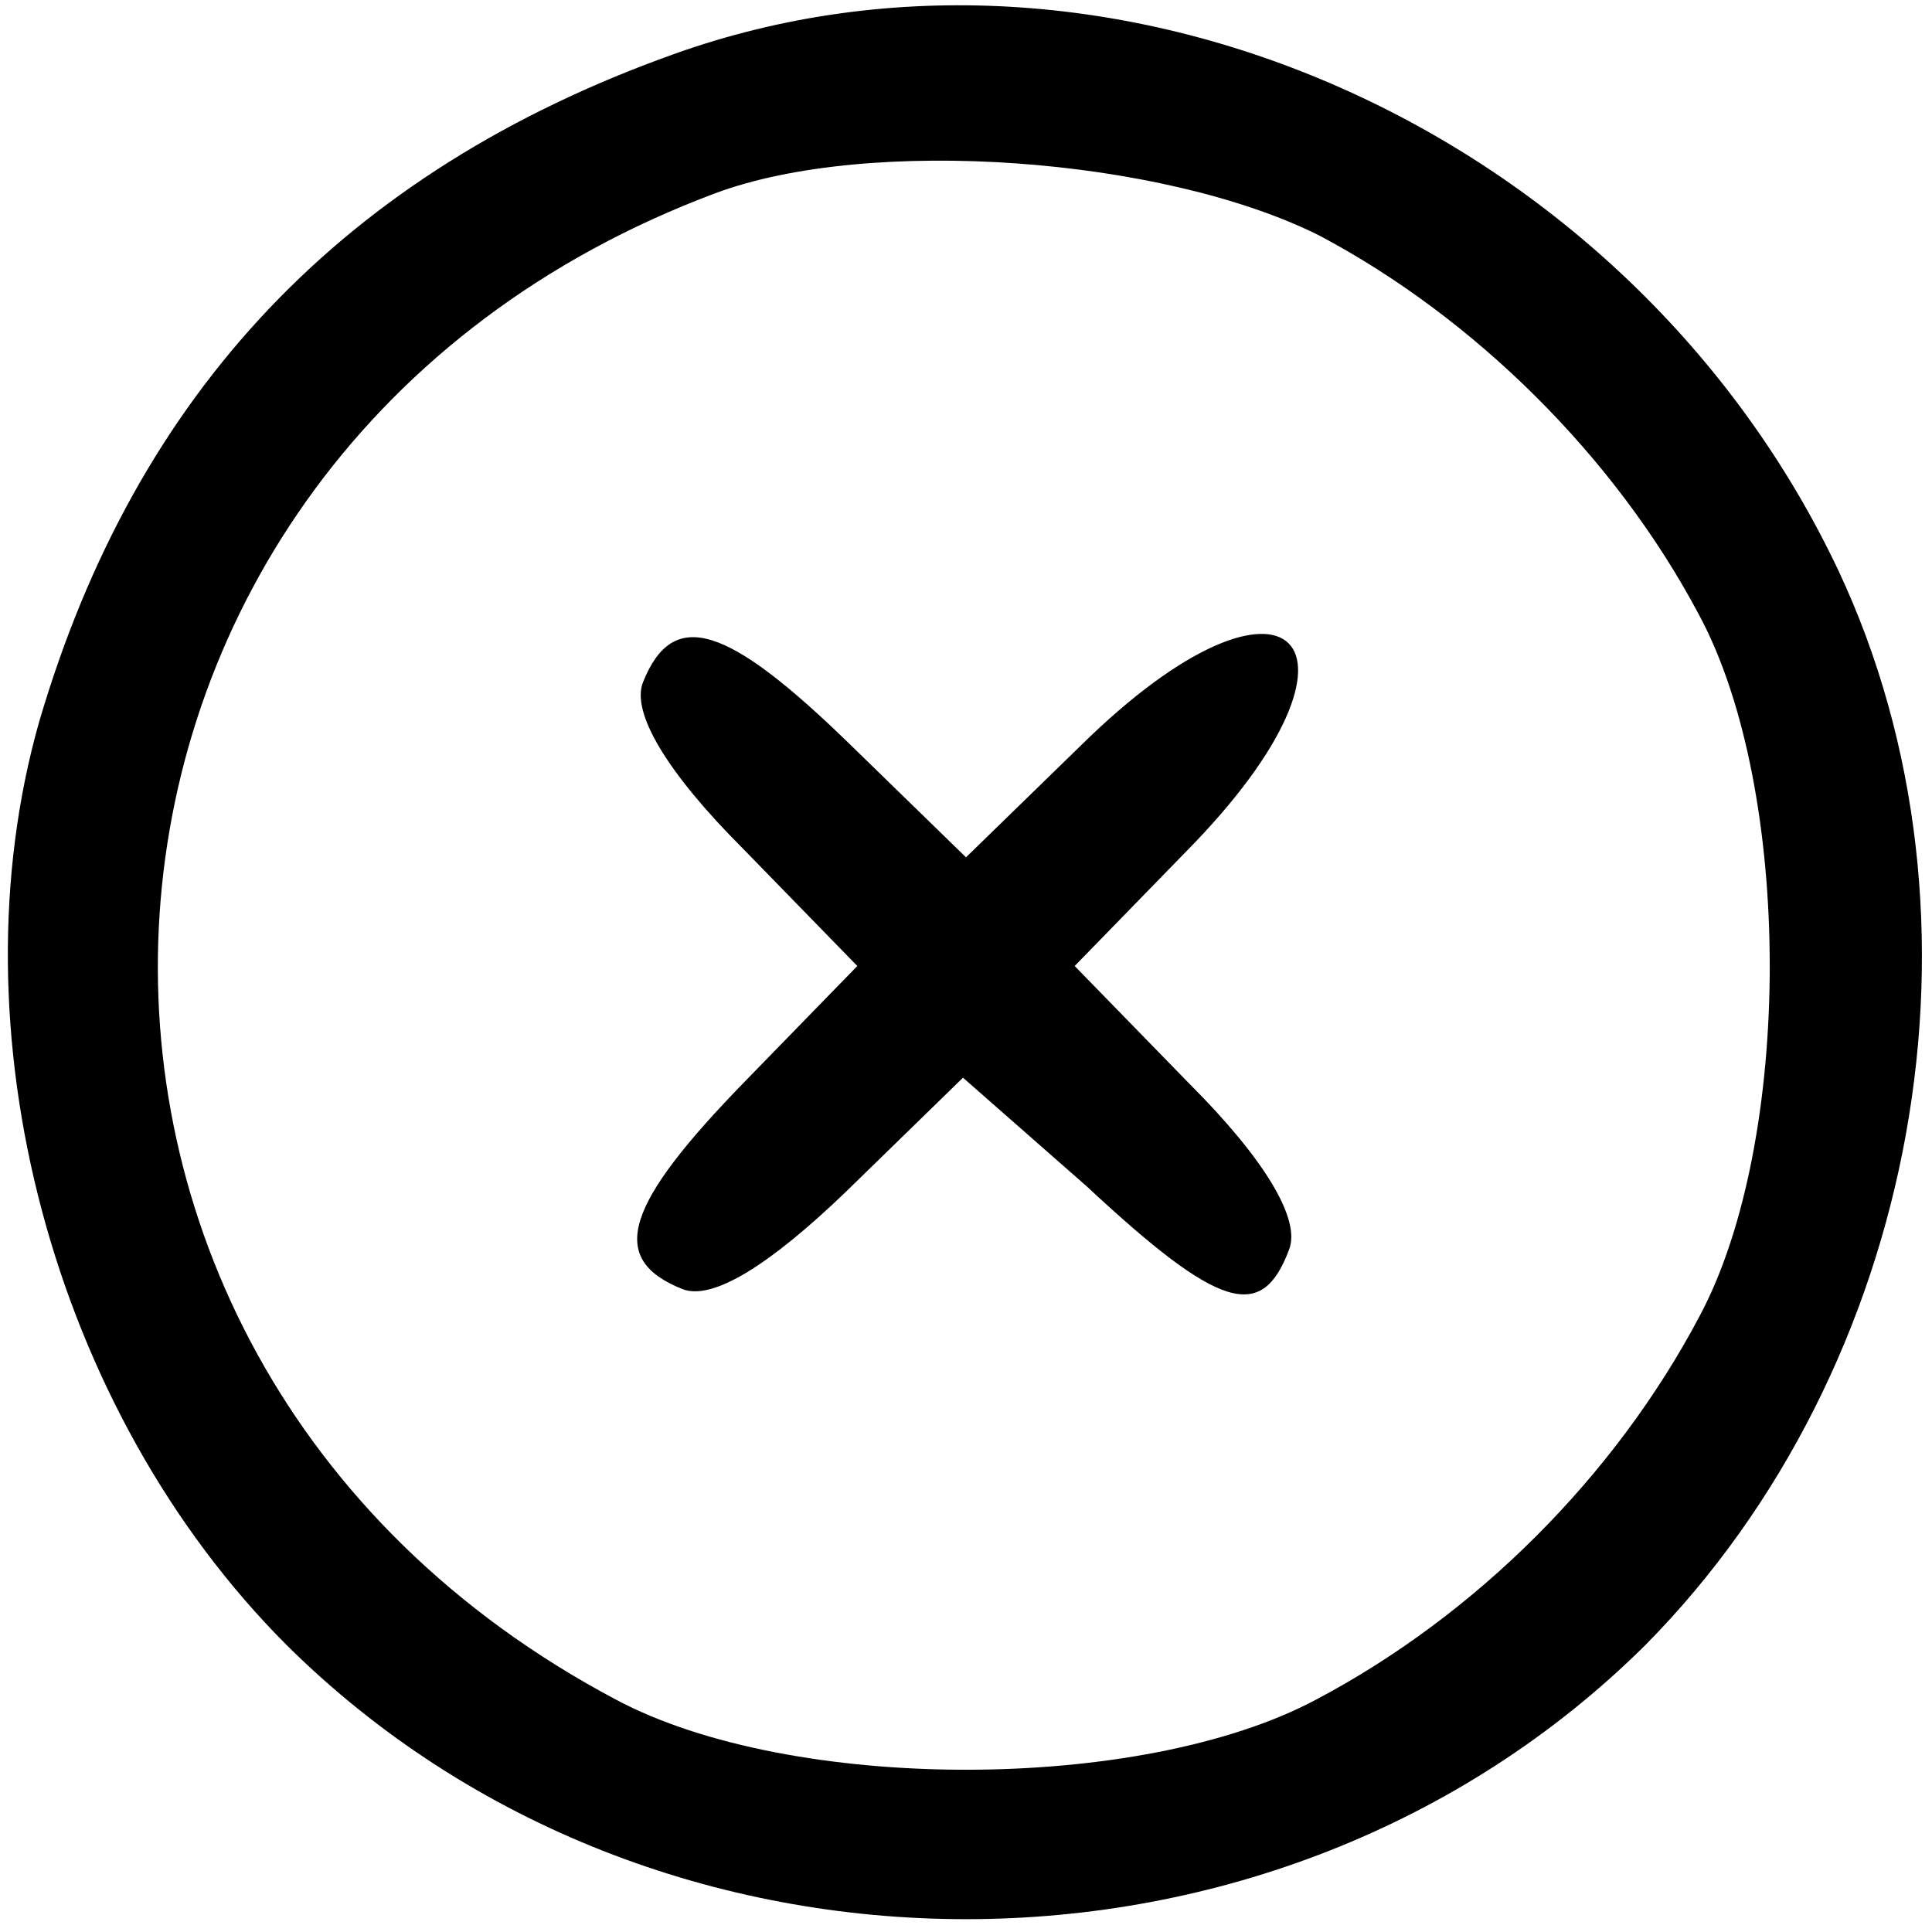
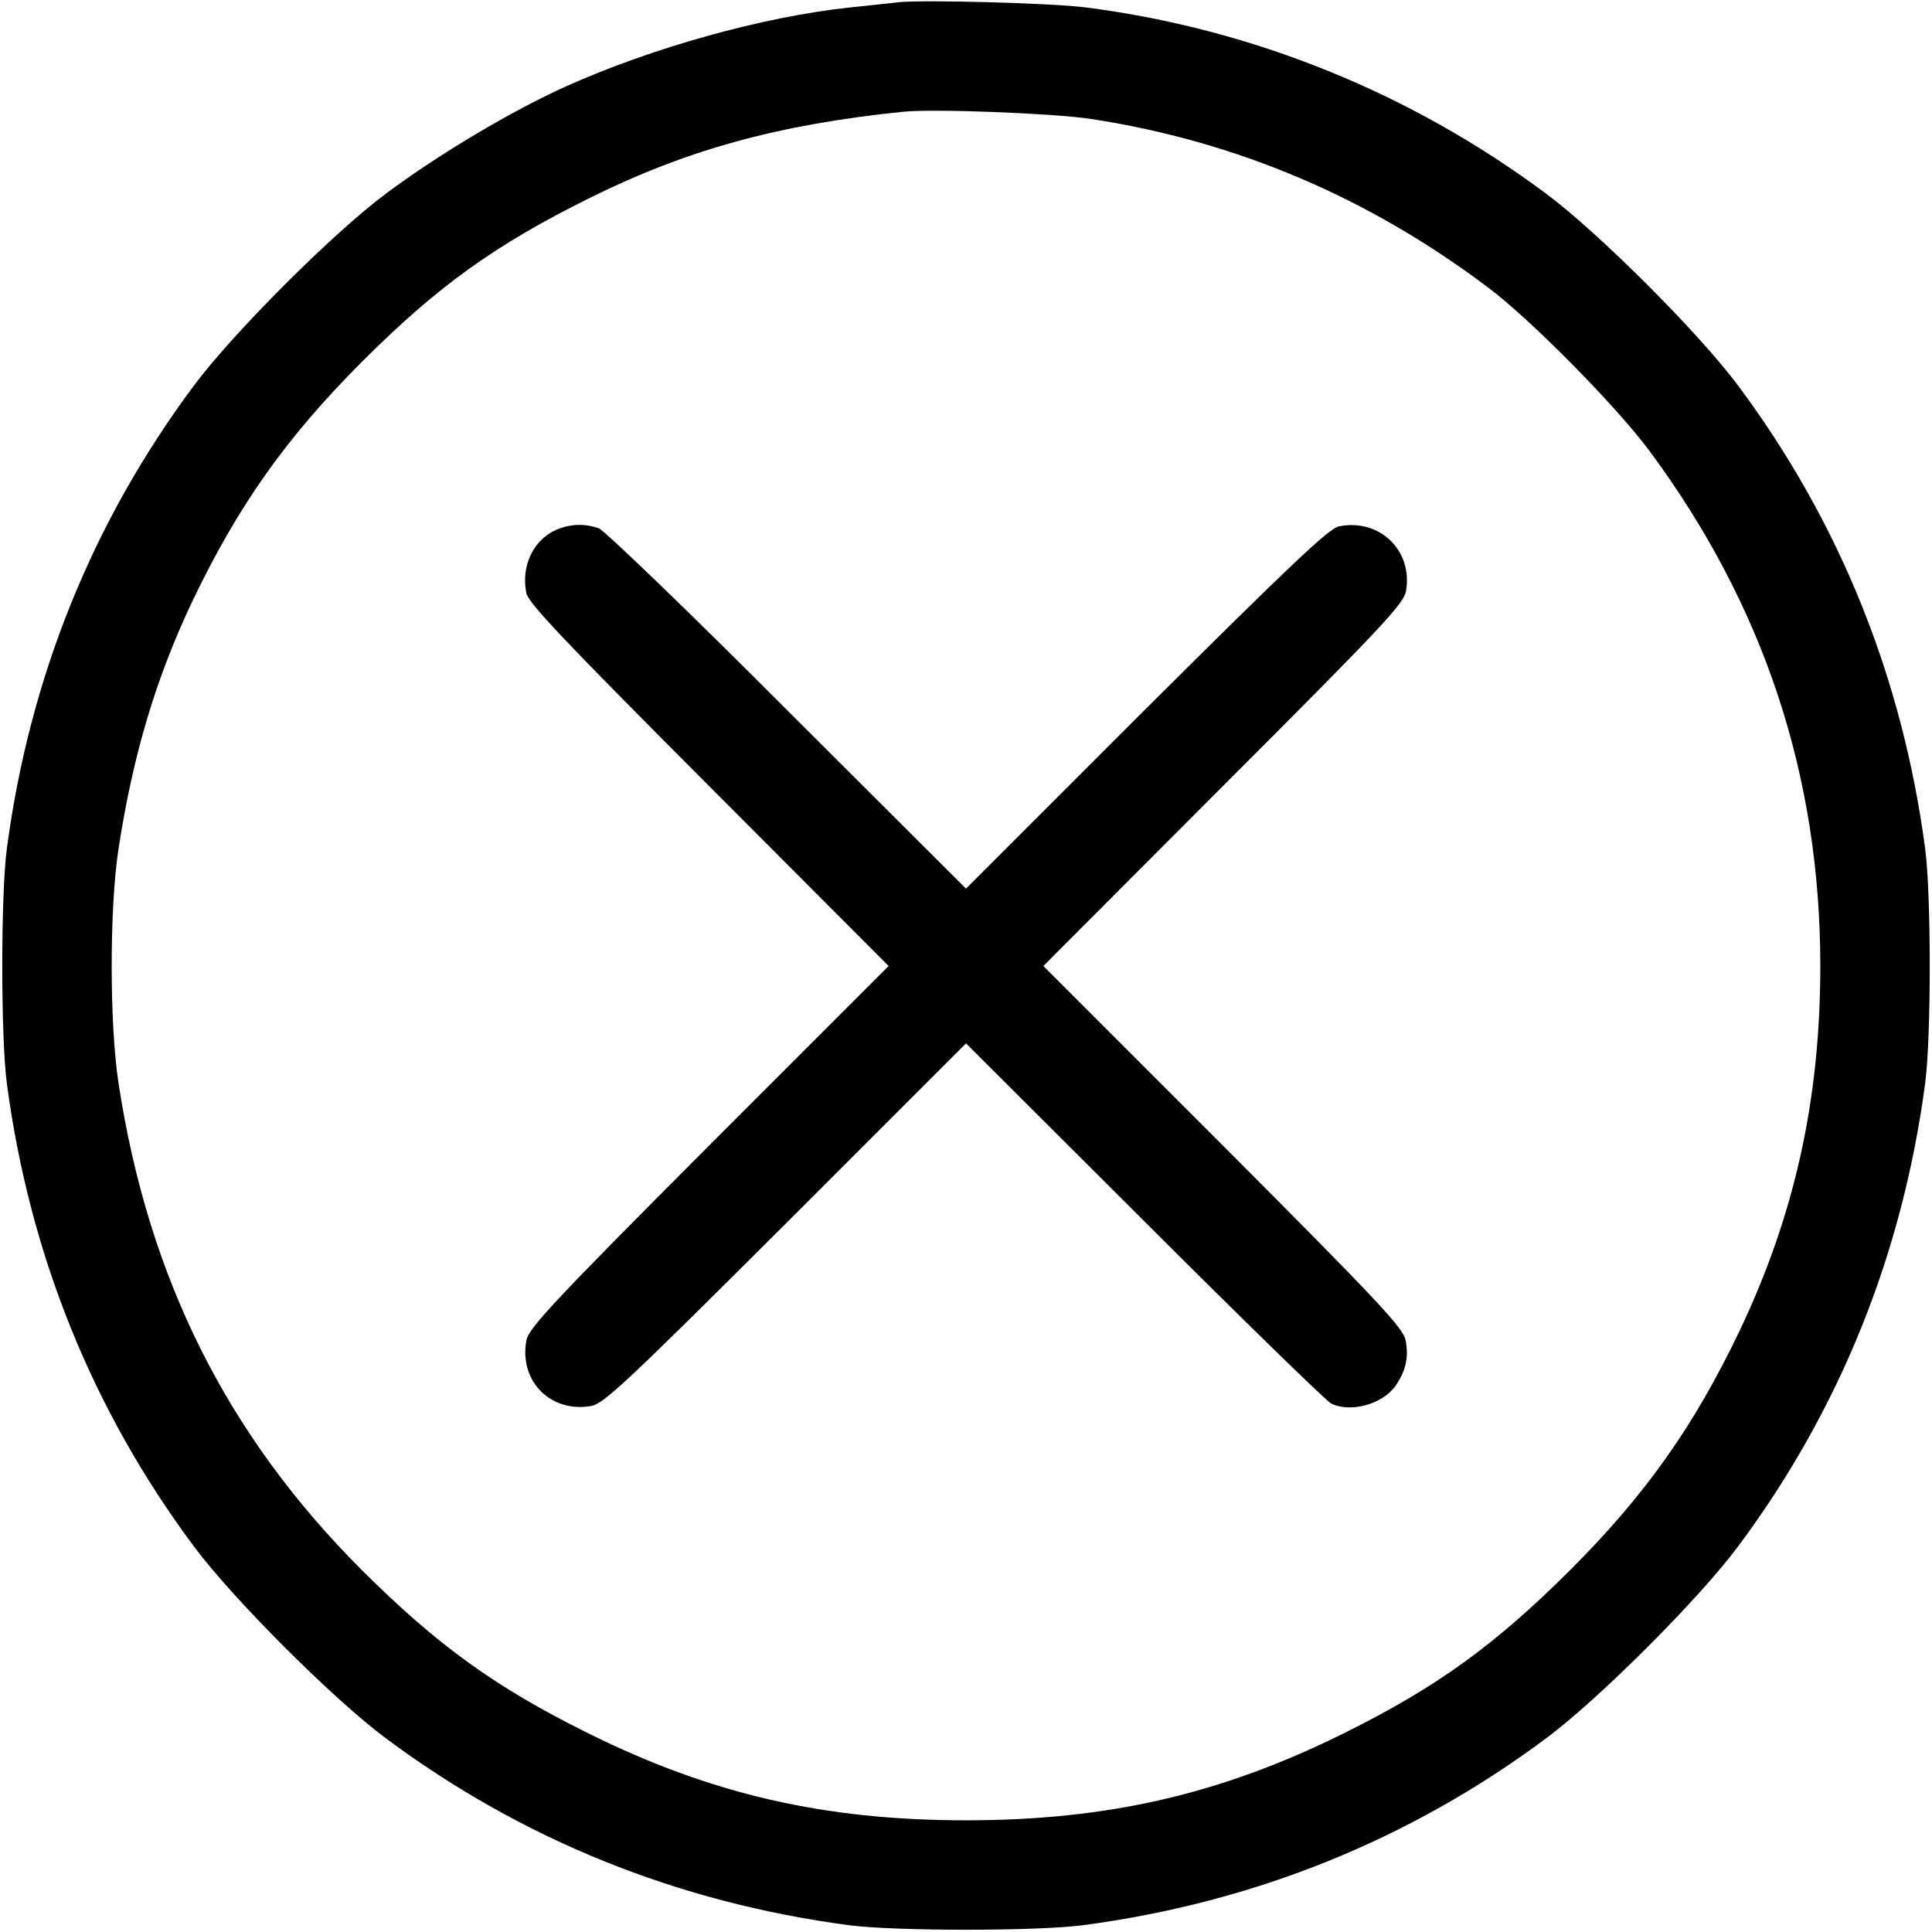
- <svg xmlns="http://www.w3.org/2000/svg" version="1.0" width="64pt" height="64pt" viewBox="0 0 64 64" preserveAspectRatio="xMidYMid meet">
-   <g transform="translate(0,64) scale(0.1,-0.1)" fill="#000000" stroke="none">
-     <path d="M223 622 c-109 -39 -178 -112 -210 -221 -29 -102 4 -228 82 -306 122 -121 328 -121 450 0 91 92 118 241 64 356 -69 146 -241 223 -386 171z m214 -60 c51 -27 98 -73 126 -126 31 -58 31 -174 0 -232 -28 -53 -74 -99 -127 -127 -58 -31 -174 -31 -232 0 -217 115 -197 413 33 499 51 19 148 12 200 -14z" />
-     <path d="M213 414 c-4 -10 8 -30 33 -55 l38 -39 -37 -38 c-40 -41 -46 -59 -21 -69 10 -4 29 8 54 32 l39 38 41 -36 c44 -41 58 -45 67 -21 4 10 -8 30 -33 55 l-38 39 37 38 c68 69 34 103 -35 35 l-38 -37 -38 37 c-41 40 -59 46 -69 21z" />
+ <svg xmlns="http://www.w3.org/2000/svg" version="1.0" width="512pt" height="512pt" viewBox="0 0 512 512" preserveAspectRatio="xMidYMid meet">
+   <g transform="translate(0,512) scale(0.1,-0.1)" fill="#000000" stroke="none">
+     <path d="M2380 5114 c-19 -2 -78 -9 -130 -14 -230 -25 -520 -106 -748 -208 -143 -64 -340 -181 -479 -285 -140 -104 -406 -370 -510 -510 -268 -360 -435 -773 -495 -1227 -16 -123 -16 -497 0 -620 60 -454 227 -867 495 -1227 104 -140 370 -406 510 -510 360 -268 773 -435 1227 -495 123 -16 497 -16 620 0 454 60 867 227 1227 495 140 104 406 370 510 510 268 360 435 773 495 1227 16 123 16 497 0 620 -60 454 -227 867 -495 1227 -104 140 -370 406 -510 510 -357 266 -776 436 -1217 493 -88 12 -438 21 -500 14z m510 -309 c386 -59 737 -208 1055 -448 114 -86 339 -314 427 -433 302 -408 452 -859 452 -1364 0 -354 -68 -660 -214 -967 -121 -253 -249 -434 -449 -634 -201 -200 -353 -310 -601 -433 -325 -161 -625 -230 -1000 -230 -375 0 -675 69 -1000 230 -248 123 -400 233 -601 433 -358 358 -566 774 -645 1291 -24 157 -24 463 0 620 38 248 99 453 196 657 121 253 249 434 449 634 201 201 353 310 603 434 258 128 500 195 833 229 81 8 393 -4 495 -19z" />
+     <path d="M1474 3716 c-61 -27 -94 -97 -79 -168 6 -27 100 -126 483 -510 l477 -478 -477 -477 c-414 -415 -477 -483 -483 -515 -20 -108 64 -193 172 -174 34 7 91 60 516 484 l477 477 473 -472 c259 -259 482 -476 494 -482 51 -26 136 -3 171 46 27 39 36 75 27 121 -6 32 -65 96 -483 515 l-477 477 477 478 c424 424 477 481 484 515 19 108 -70 194 -178 172 -27 -6 -126 -100 -511 -483 l-477 -477 -473 472 c-259 260 -485 477 -500 483 -38 13 -75 12 -113 -4z" />
  </g>
</svg>
